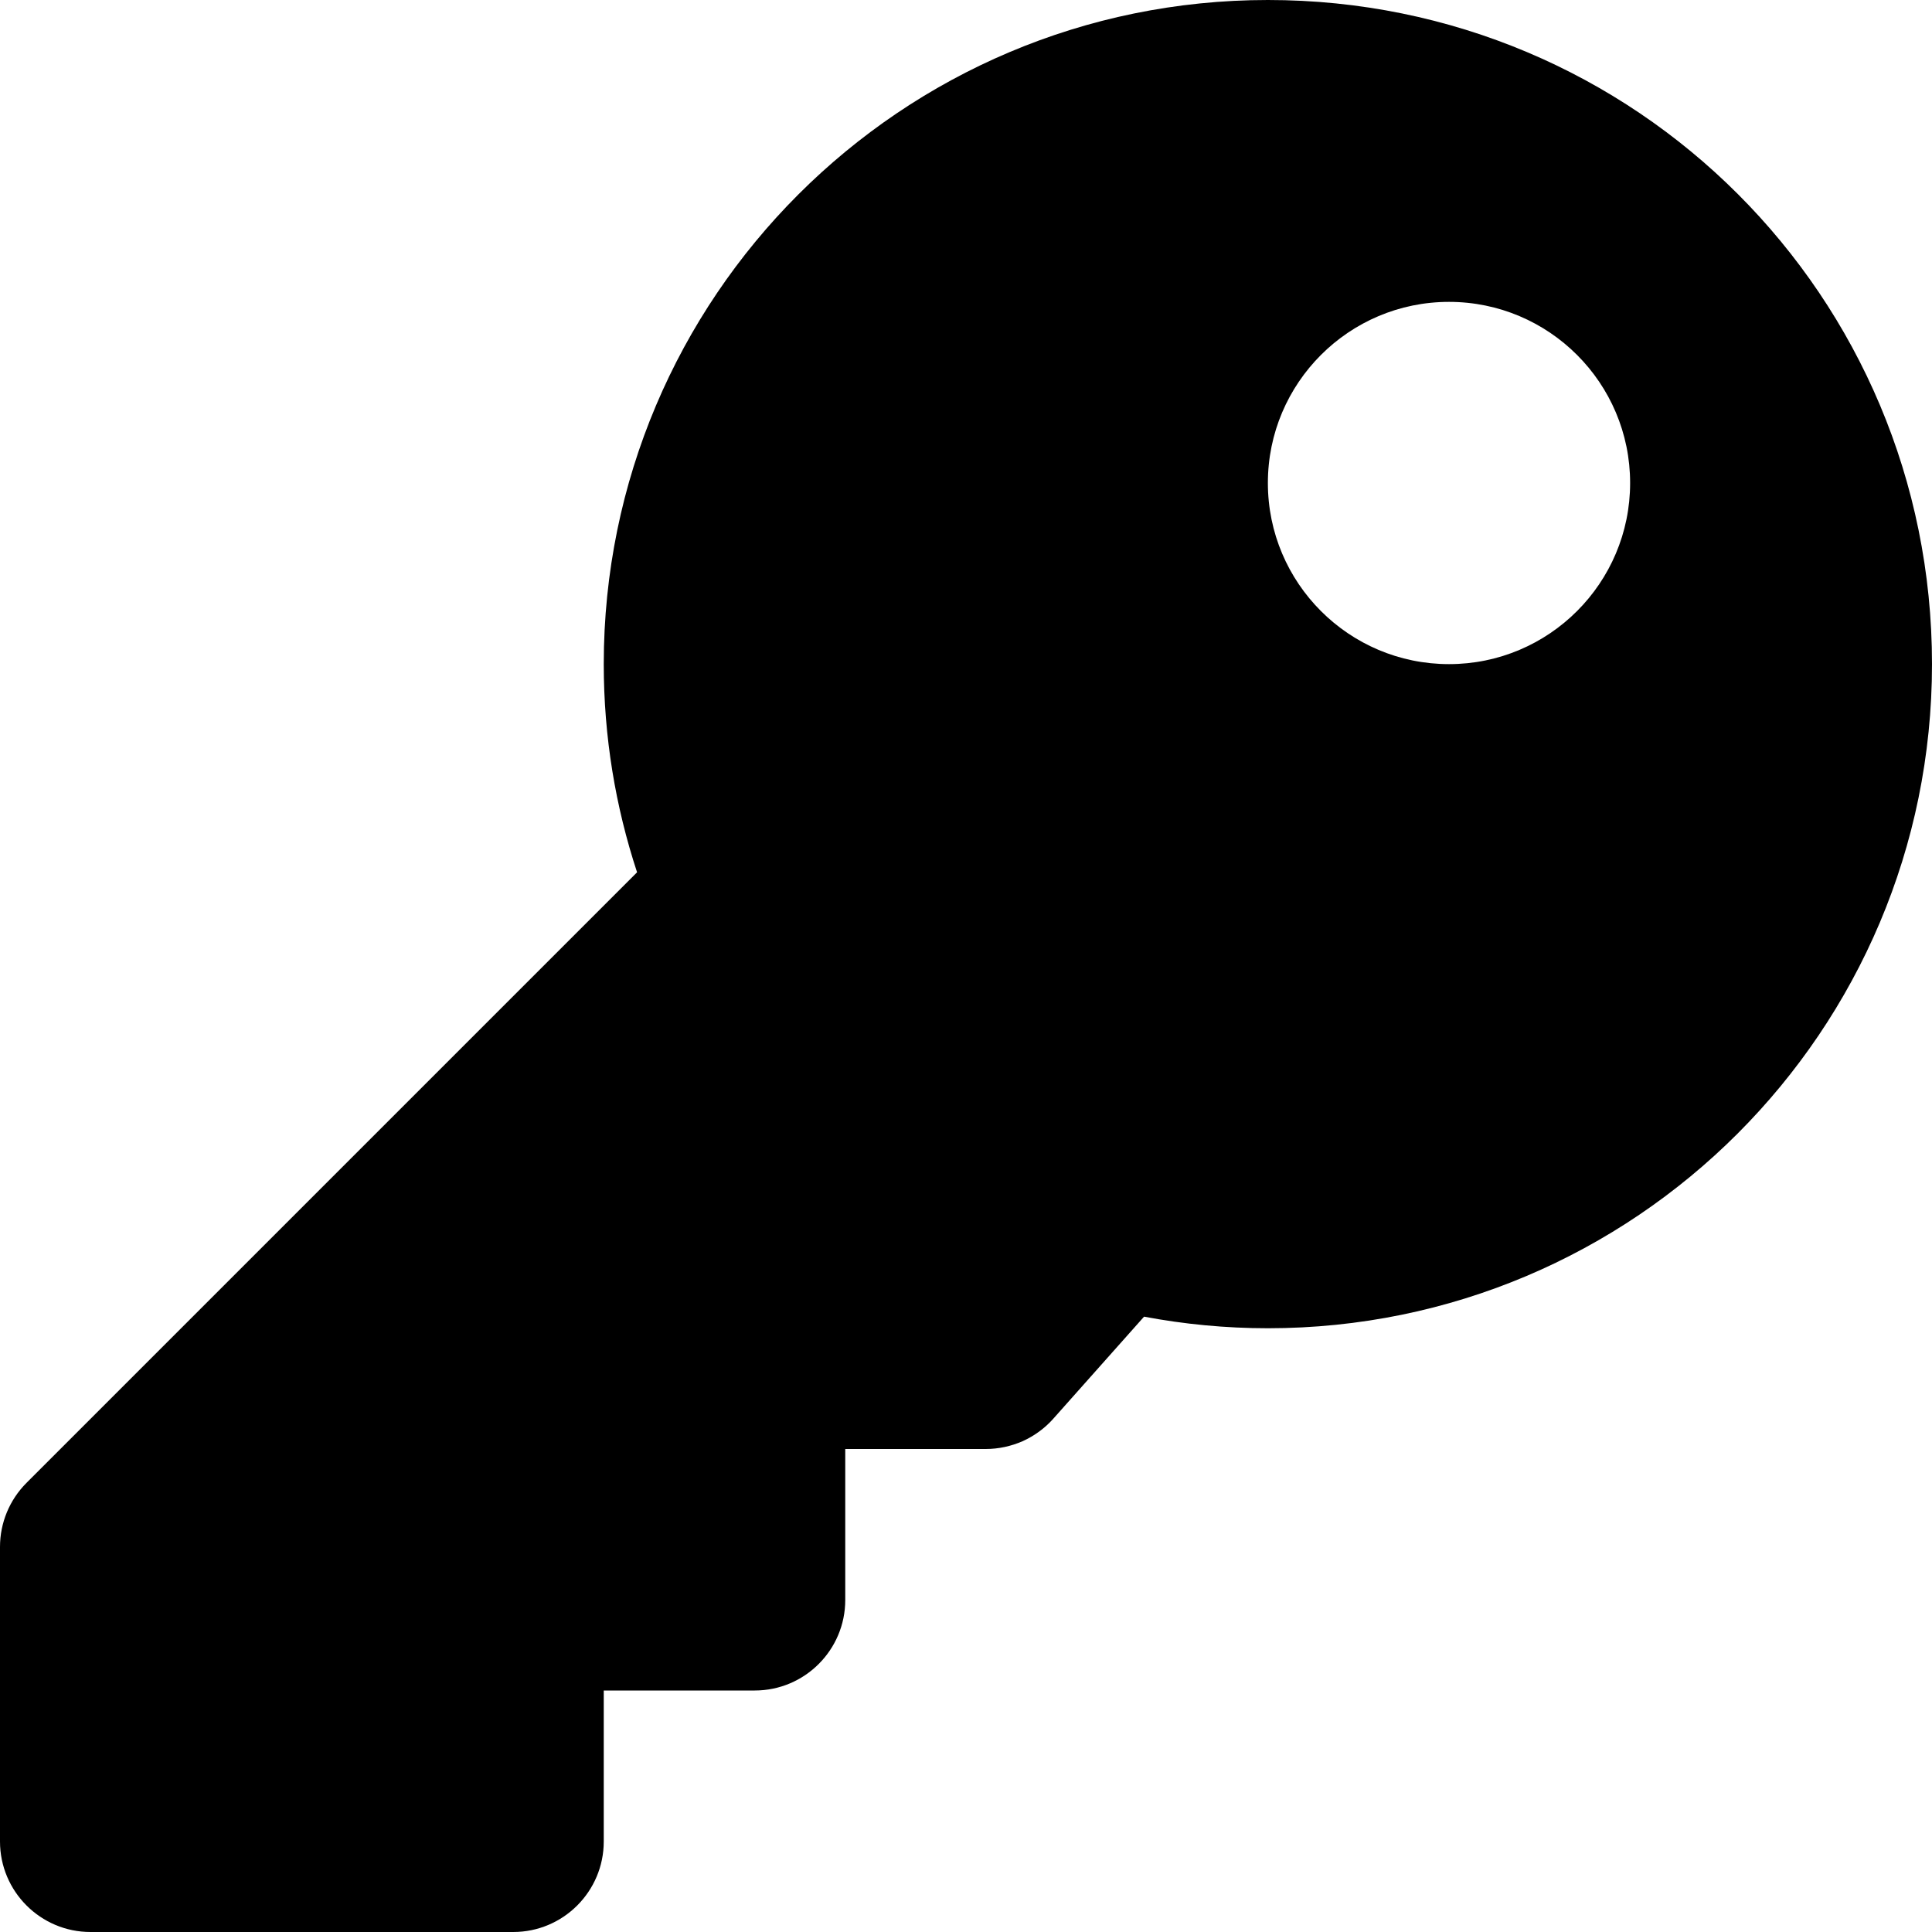
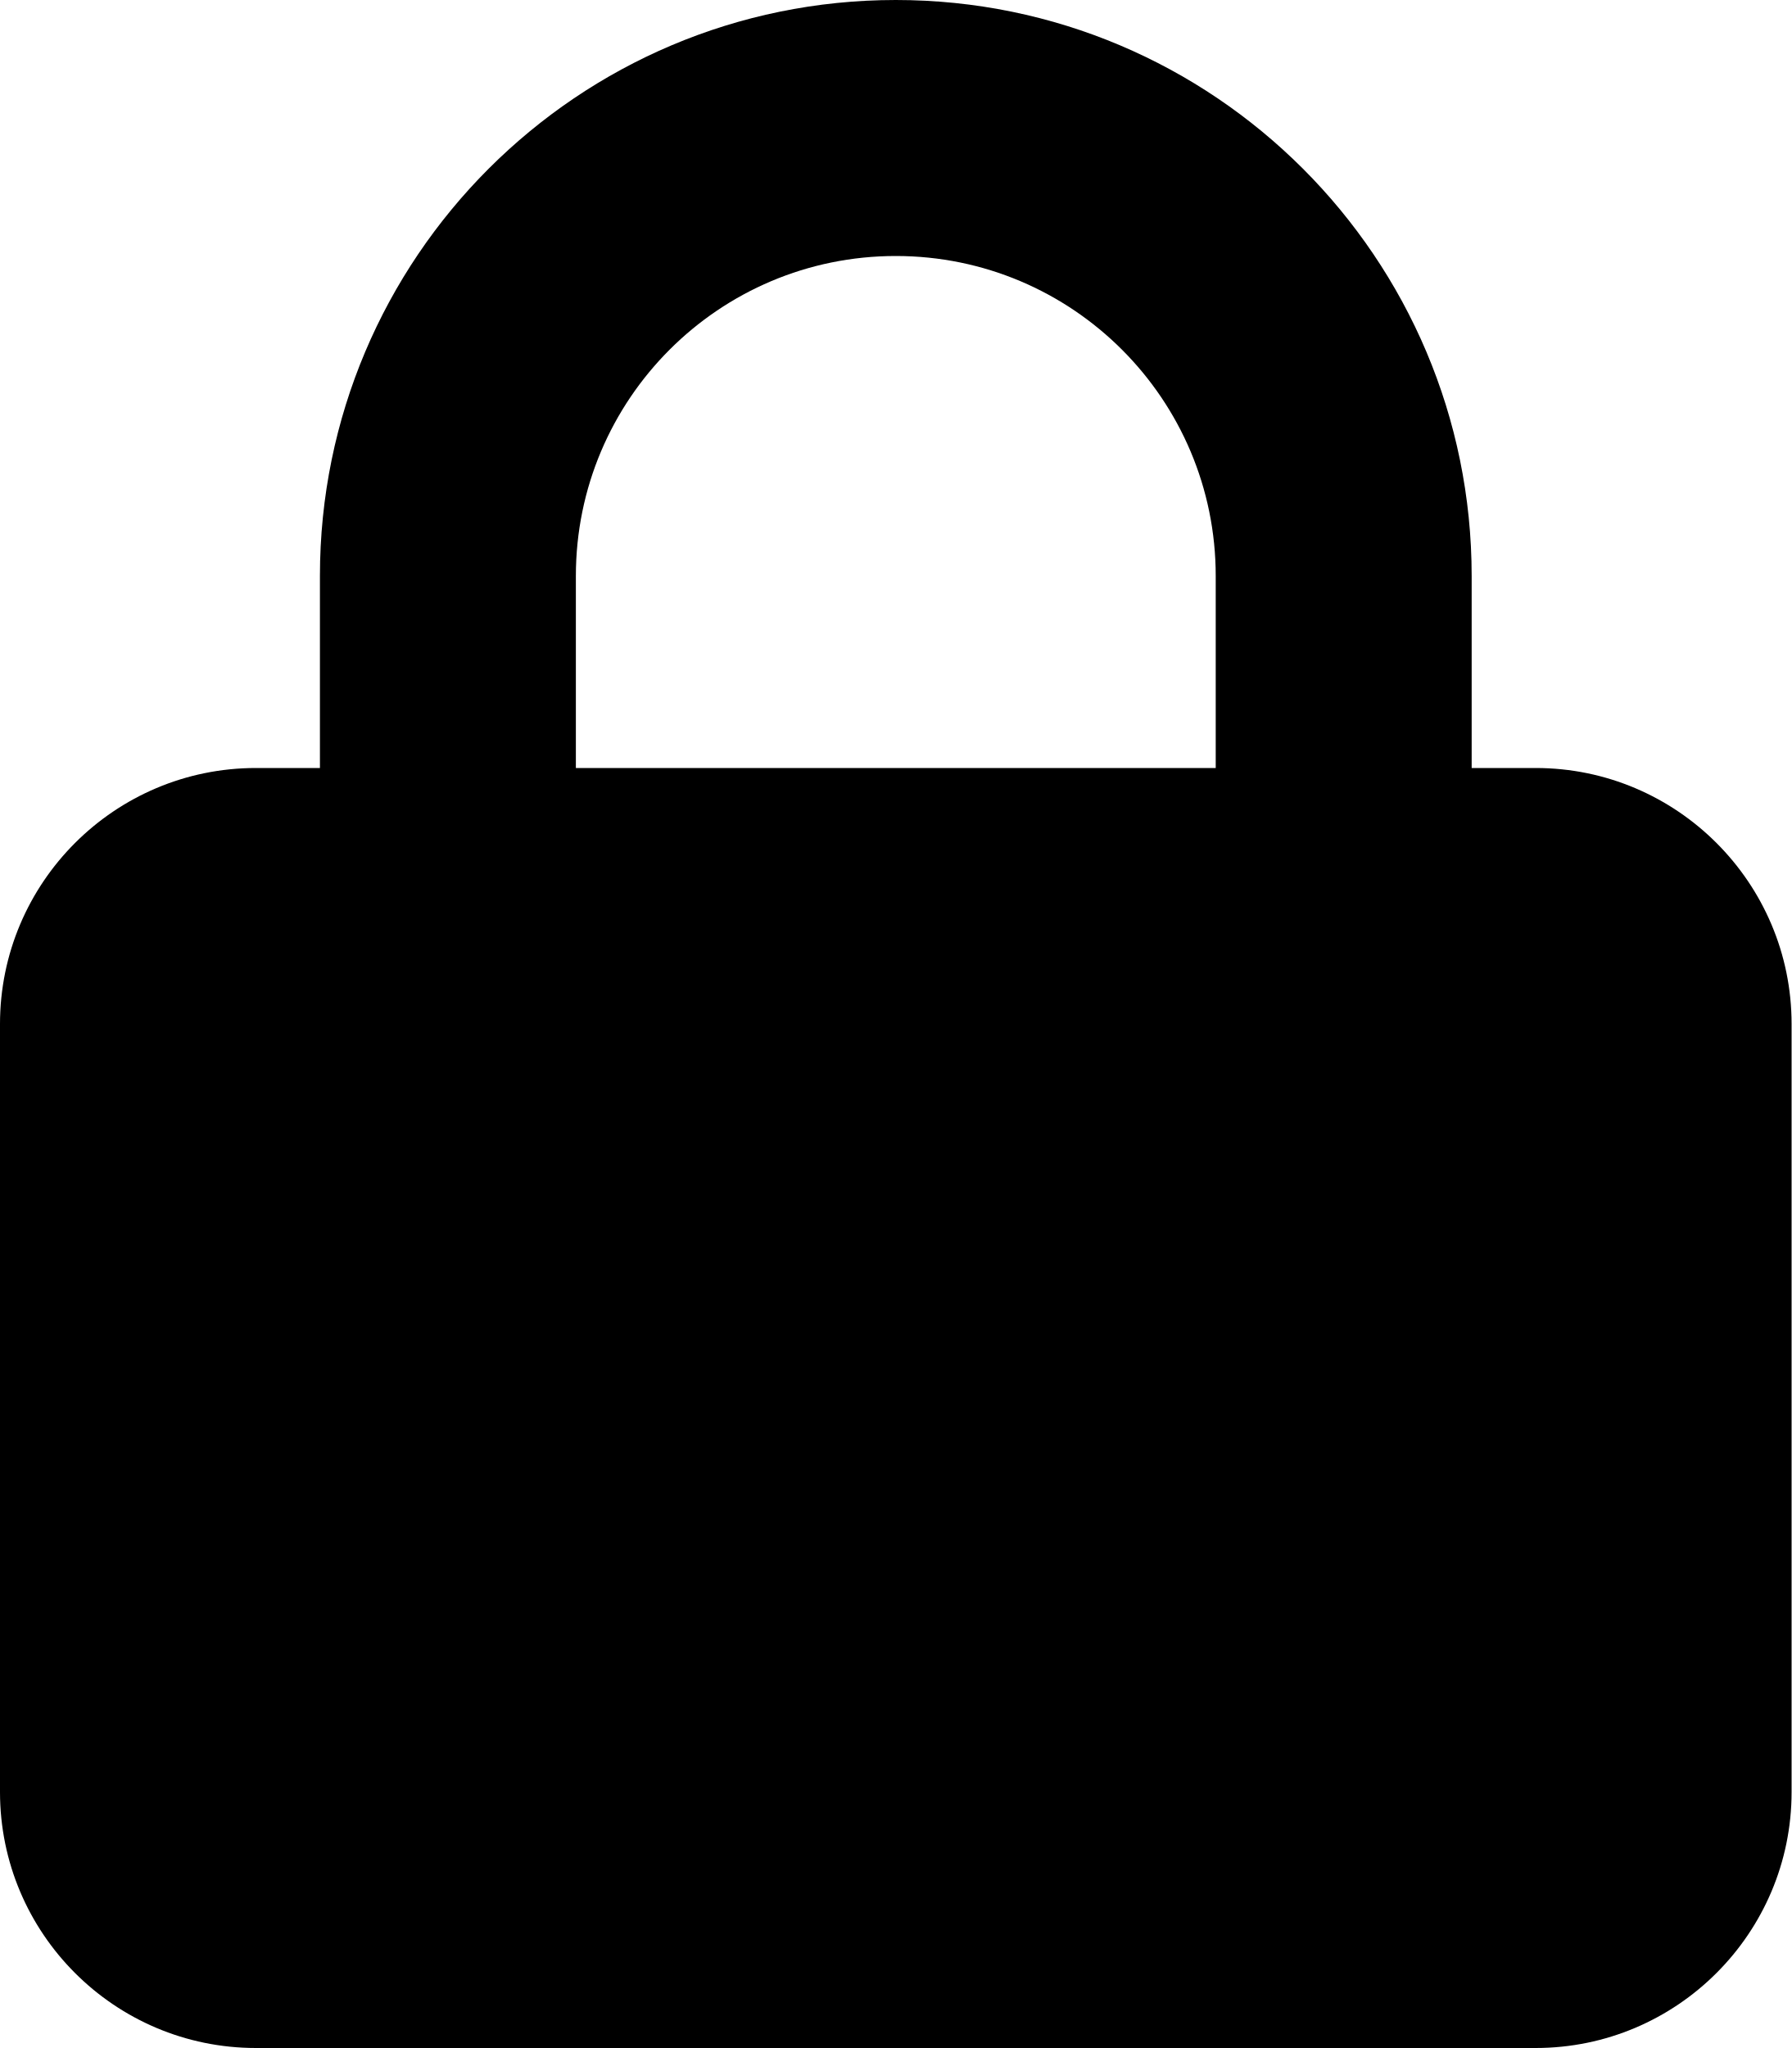
- <svg xmlns="http://www.w3.org/2000/svg" width="12" height="12" viewBox="0 0 12 12" fill="none">
-   <path d="M12 4.125C12 6.403 10.153 8.25 7.875 8.25C7.612 8.25 7.355 8.225 7.106 8.178L6.543 8.811C6.49 8.871 6.425 8.918 6.353 8.951C6.28 8.983 6.202 9 6.122 9H5.25V9.938C5.25 10.248 4.998 10.5 4.688 10.5H3.75V11.438C3.75 11.748 3.498 12 3.188 12H0.562C0.252 12 0 11.748 0 11.438V9.608C0 9.459 0.059 9.316 0.165 9.21L3.957 5.418C3.823 5.011 3.75 4.577 3.75 4.125C3.75 1.847 5.597 2.34377e-05 7.875 2.23888e-10C10.16 -2.34373e-05 12 1.84 12 4.125ZM7.875 3C7.875 3.621 8.379 4.125 9 4.125C9.621 4.125 10.125 3.621 10.125 3C10.125 2.379 9.621 1.875 9 1.875C8.379 1.875 7.875 2.379 7.875 3Z" fill="black" />
+ <svg xmlns="http://www.w3.org/2000/svg" viewBox="0 0 448 512">
+   <path d="M80 192V144C80 64.47 144.5 0 224 0C303.5 0 368 64.47 368 144V192H384C419.3 192 448 220.7 448 256V448C448 483.3 419.3 512 384 512H64C28.65 512 0 483.3 0 448V256C0 220.7 28.65 192 64 192H80zM144 192H304V144C304 99.82 268.2 64 224 64C179.8 64 144 99.82 144 144V192z" />
</svg>
